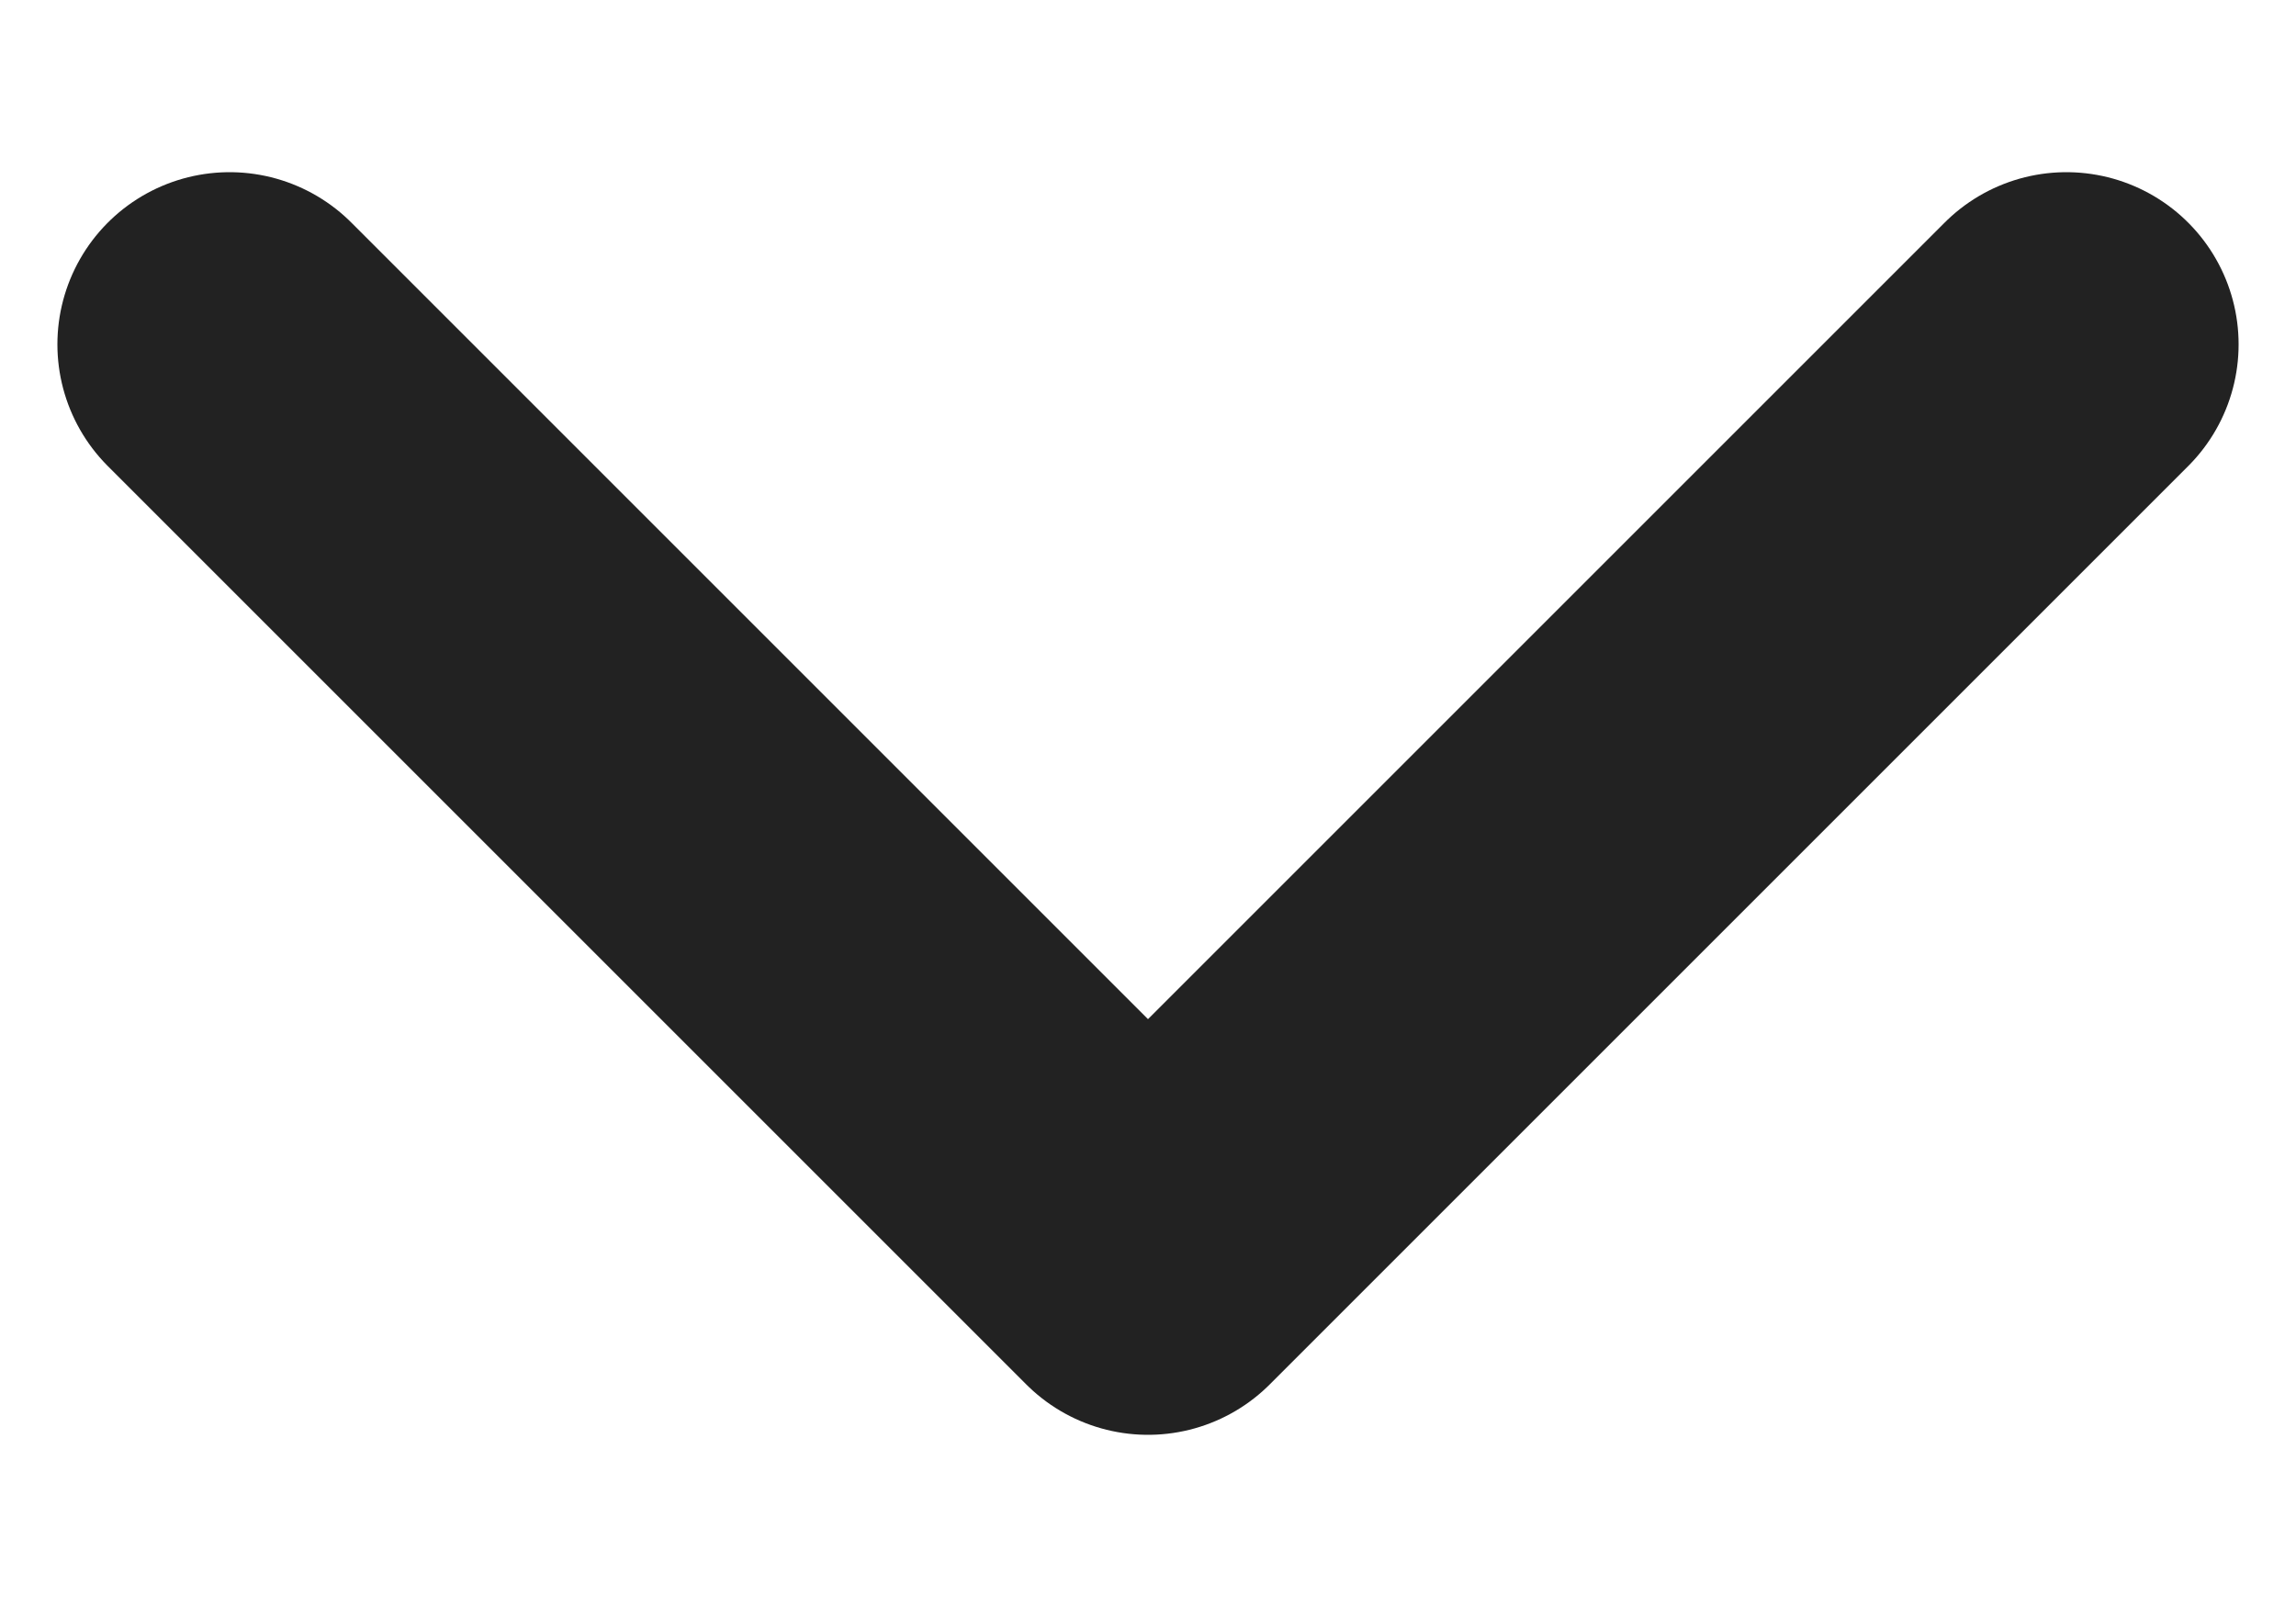
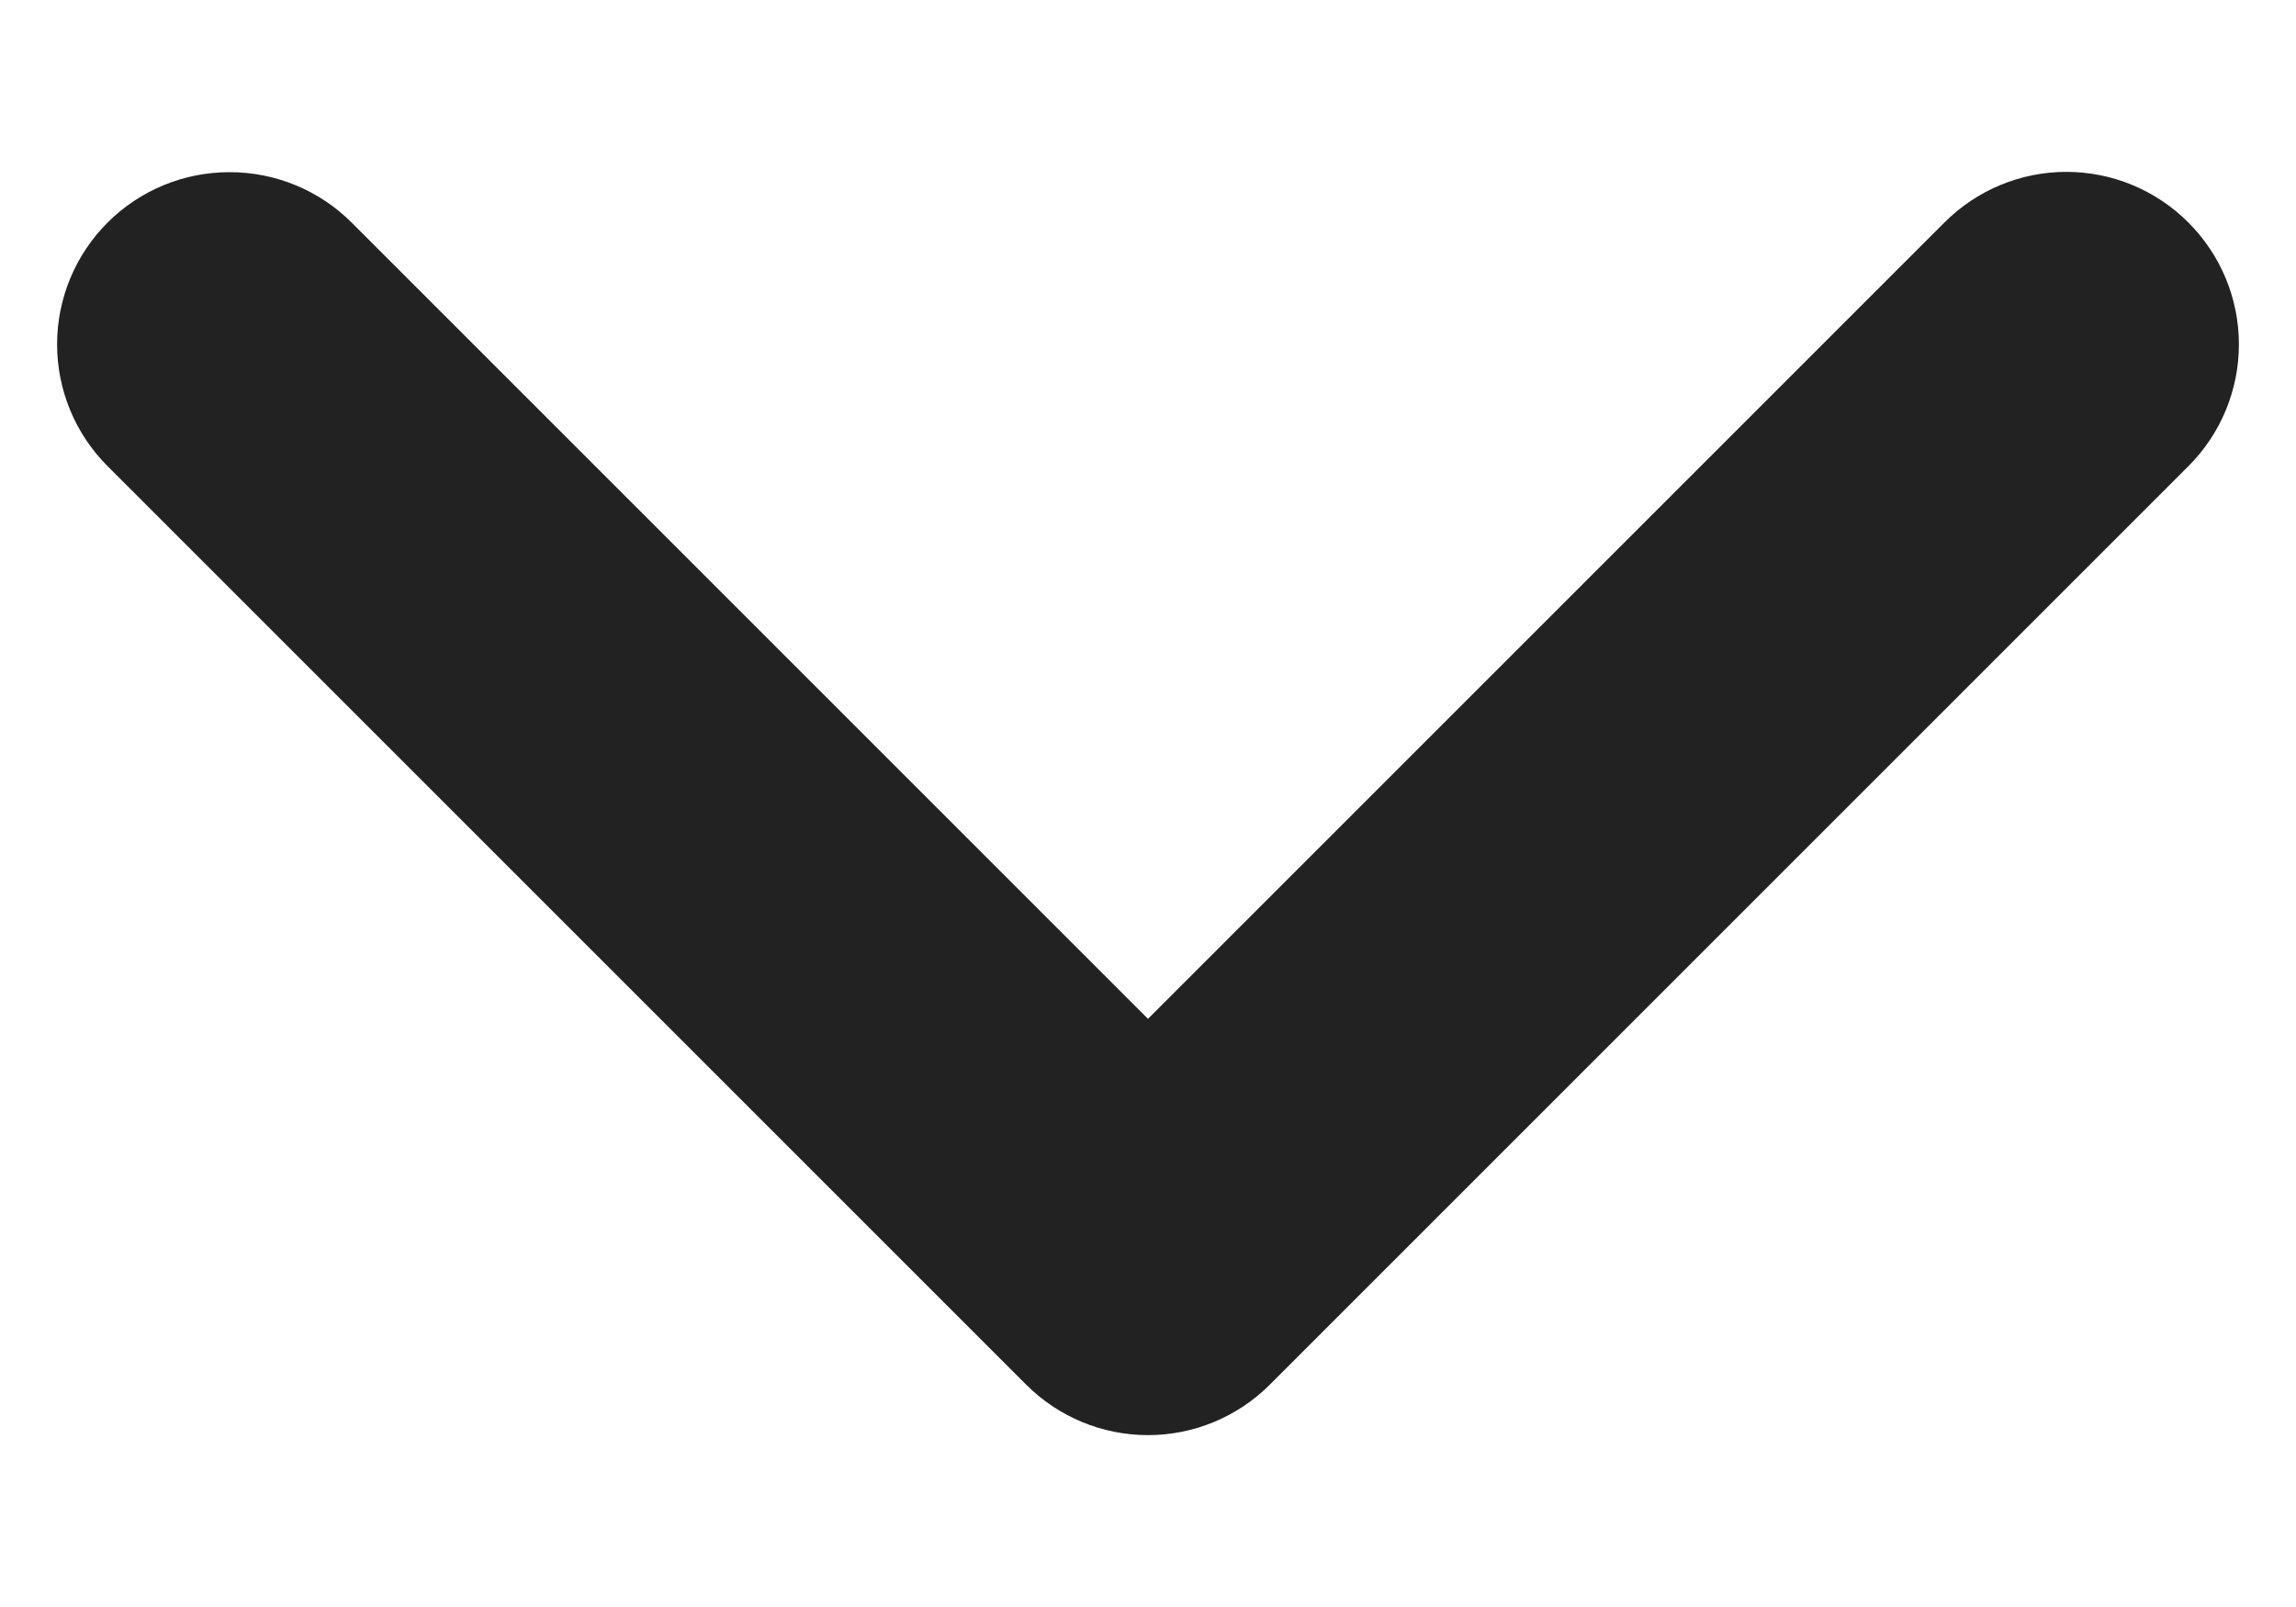
- <svg xmlns="http://www.w3.org/2000/svg" width="10" height="7" viewBox="0 0 10 7" fill="none">
-   <path d="M9 1.5L5 5.5L1 1.5" stroke="#222222" stroke-width="1.5" stroke-linecap="round" stroke-linejoin="round" />
+ <svg xmlns="http://www.w3.org/2000/svg" width="10" height="7" viewBox="0 0 10 7" fill="none" version="1.1" id="svg1">
+   <defs id="defs1" />
+   <path style="color:#000000;fill:#222222;stroke-linecap:round;stroke-linejoin:round;-inkscape-stroke:none" d="m 1,0.75 a 0.75,0.75 0 0 0 -0.531,0.219 0.75,0.75 0 0 0 0,1.062 l 4,4 a 0.75,0.75 0 0 0 1.062,0 l 4,-4 a 0.75,0.75 0 0 0 0,-1.062 0.75,0.75 0 0 0 -1.062,0 L 5,4.438 1.531,0.969 A 0.75,0.75 0 0 0 1,0.75 Z" id="path1" />
</svg>
